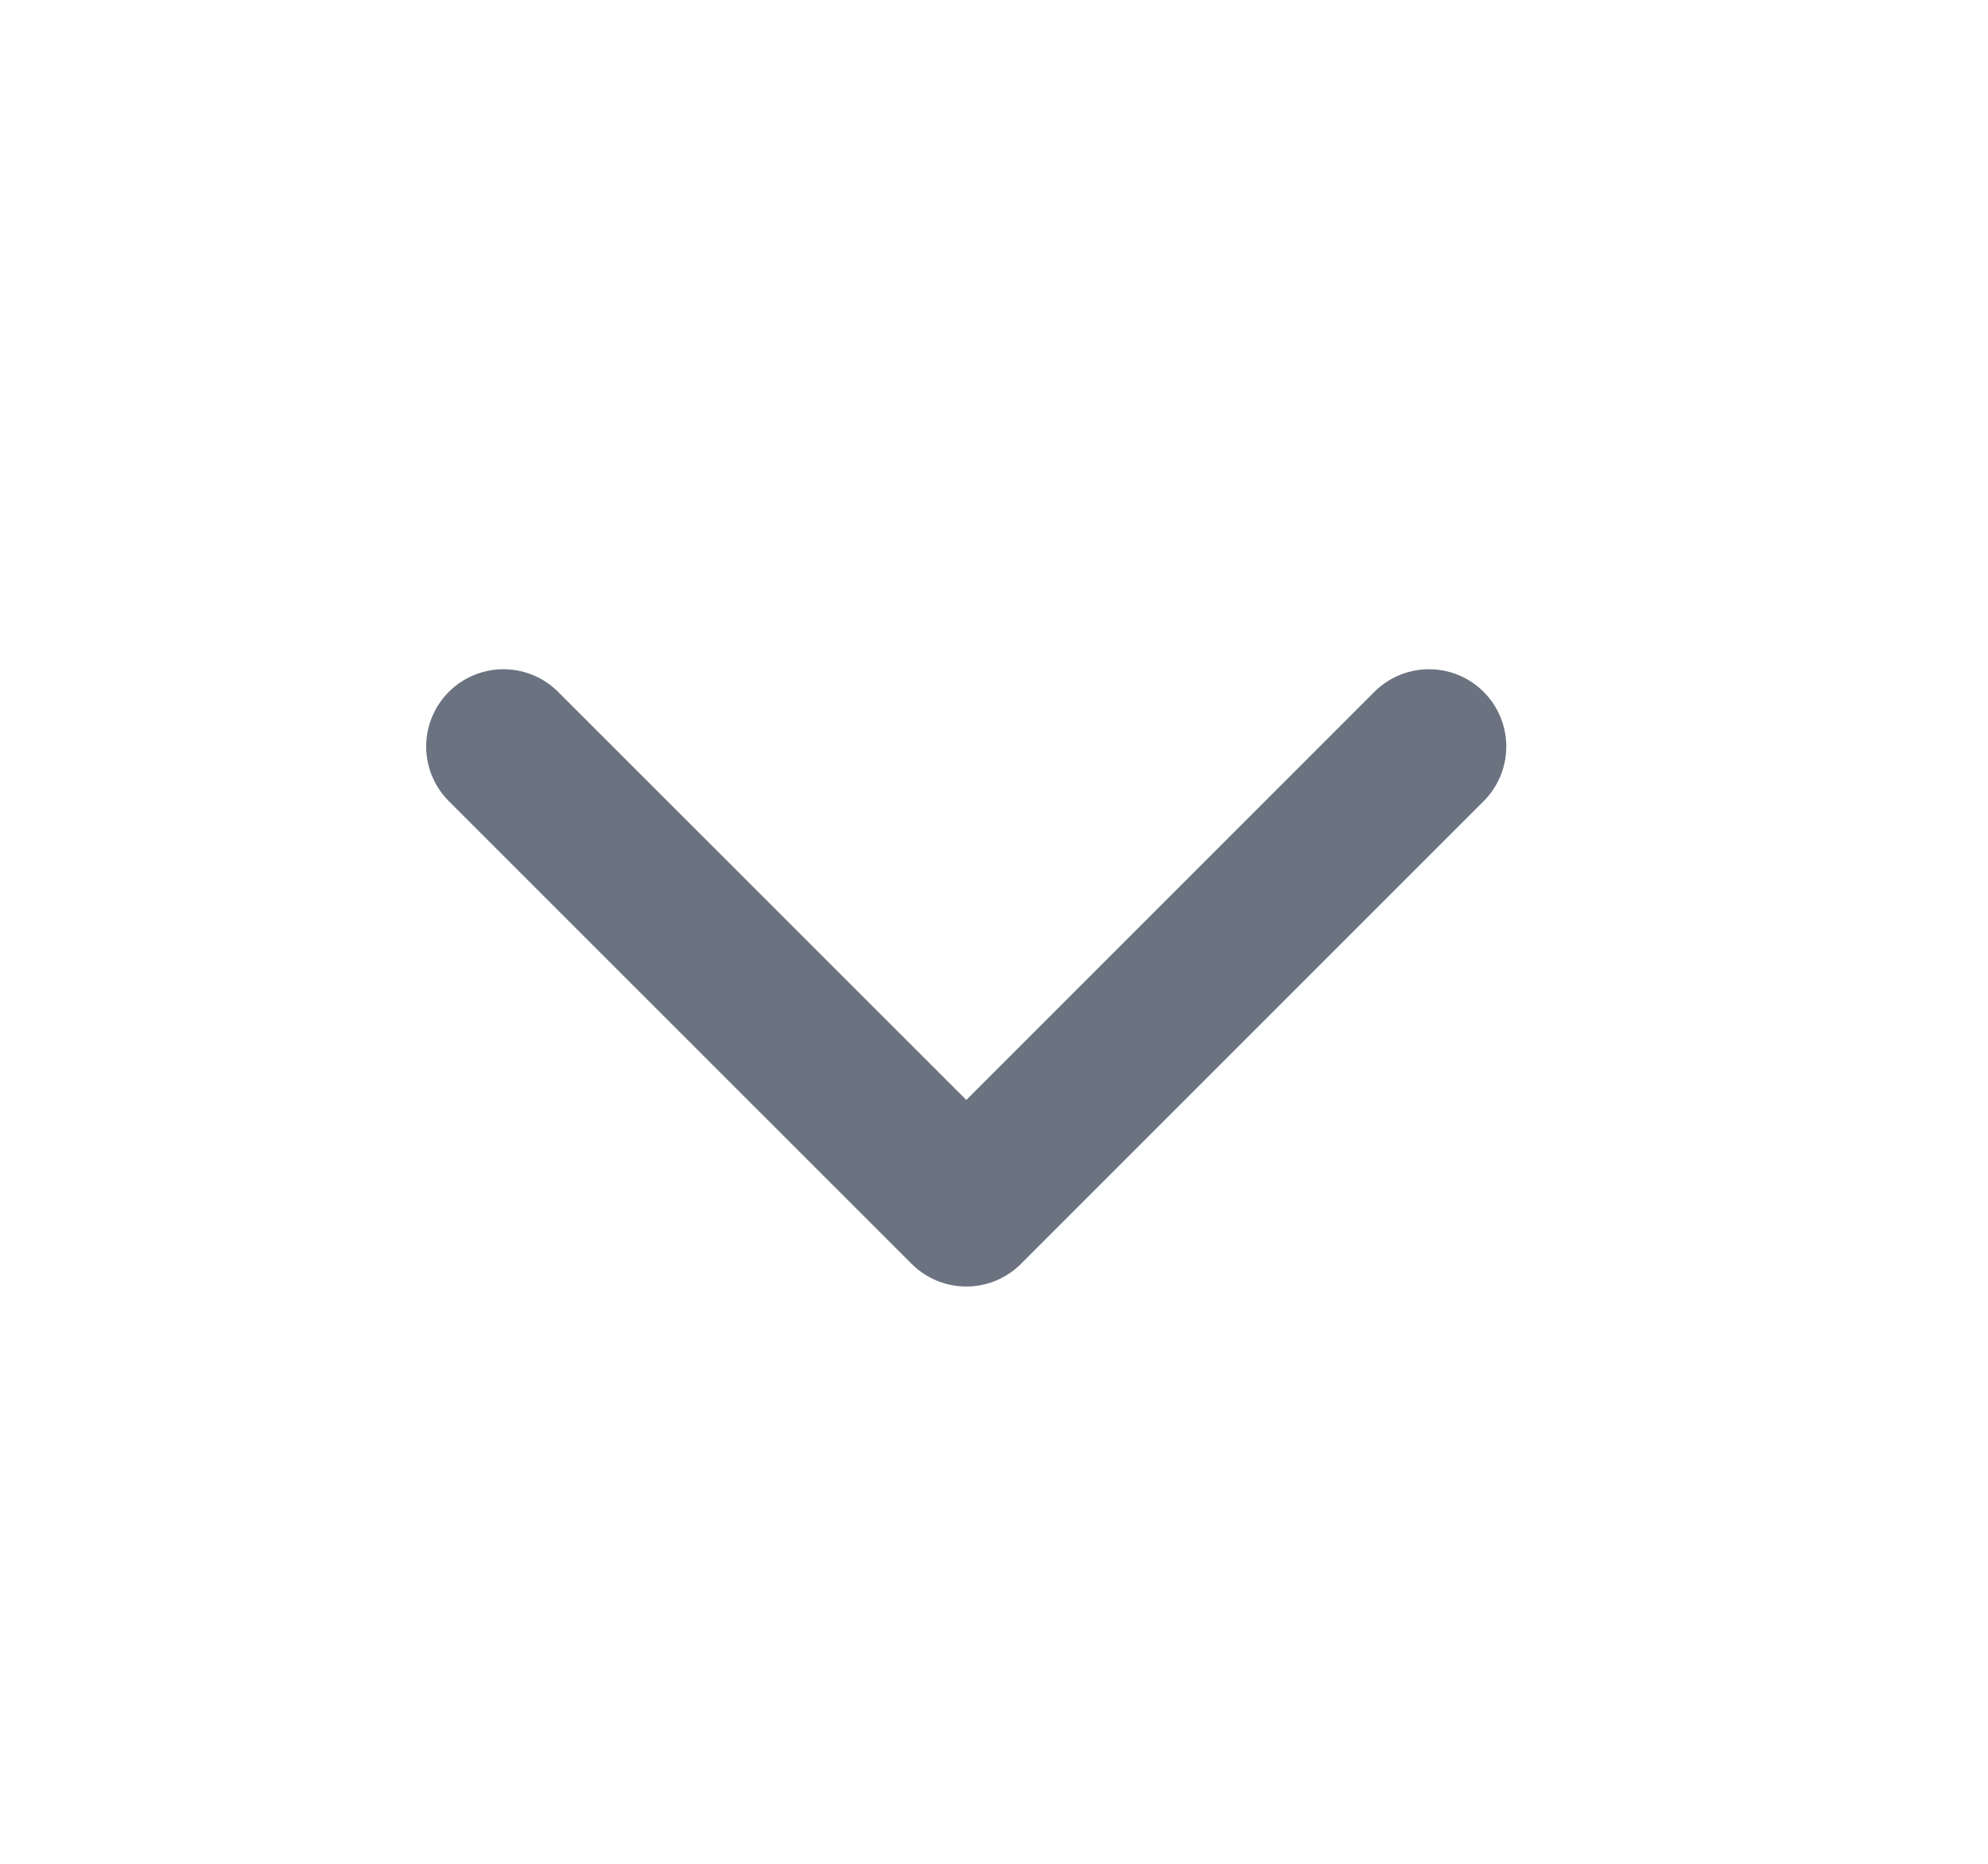
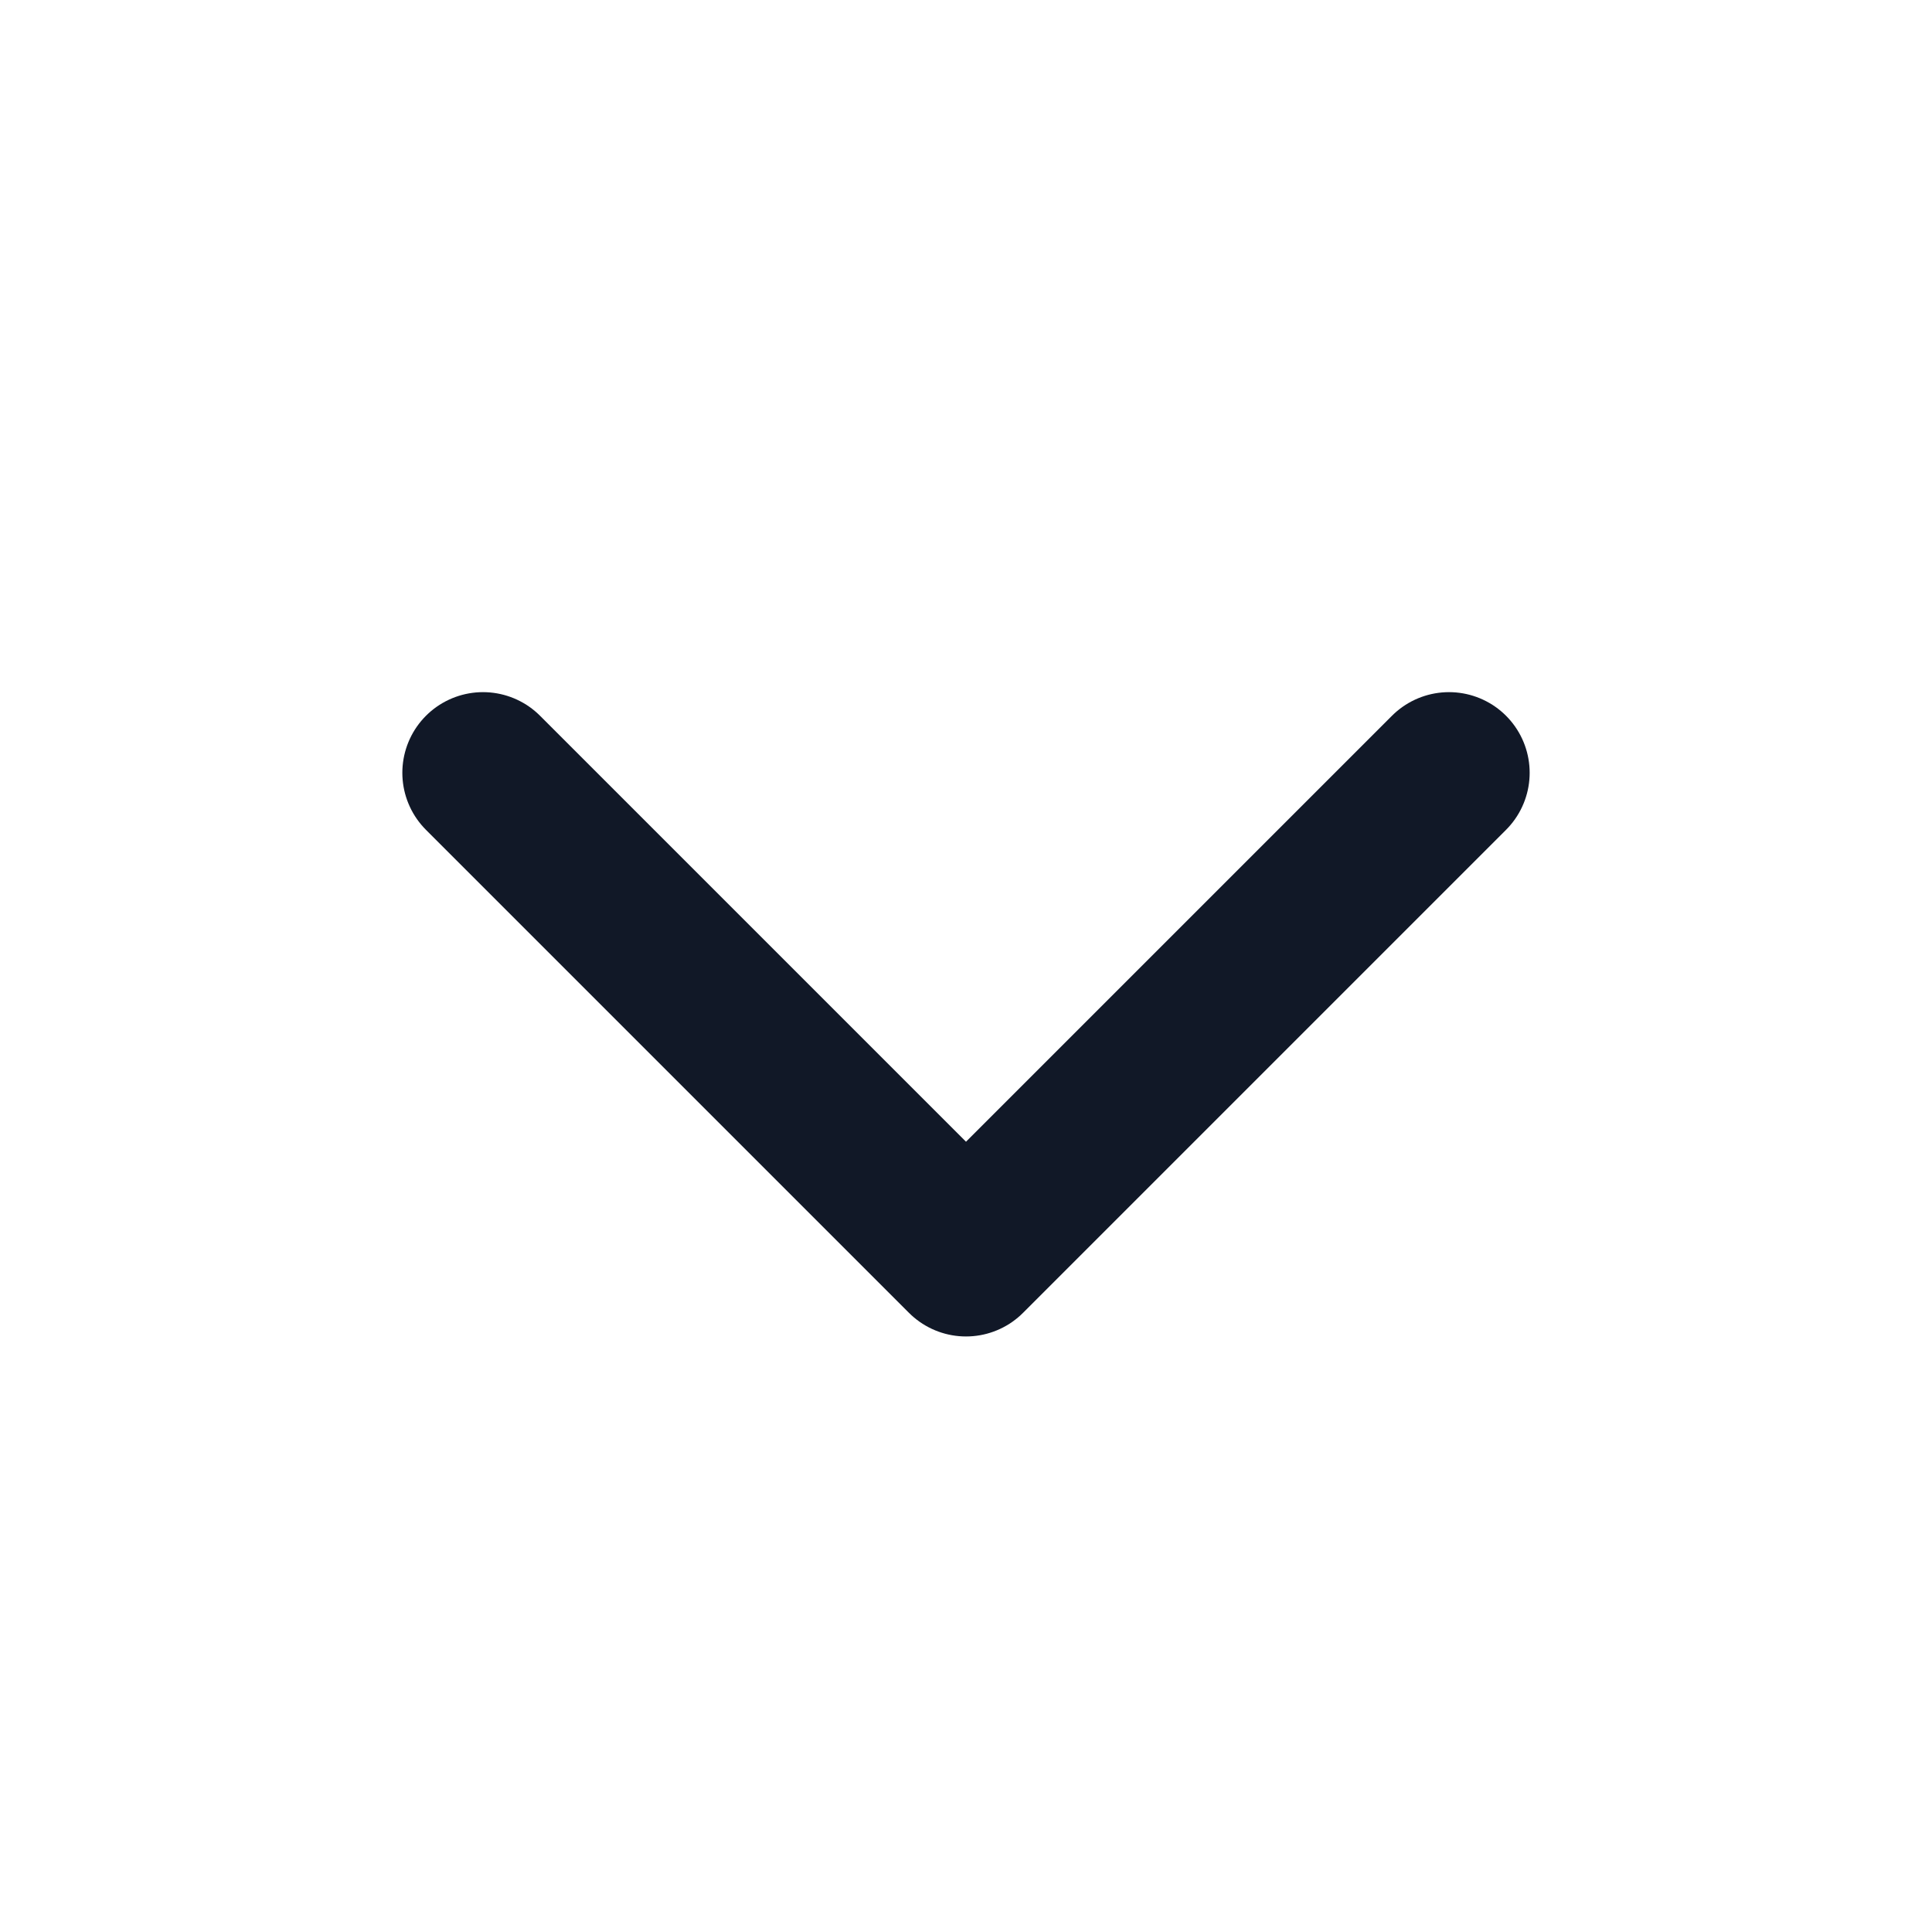
- <svg xmlns="http://www.w3.org/2000/svg" width="16" height="15" viewBox="0 0 16 15" fill="none">
-   <path d="M11.501 6.008L7.777 9.732L4.052 6.008" stroke="#6B7280" stroke-width="1.244" stroke-linecap="round" stroke-linejoin="round" />
+ <svg xmlns="http://www.w3.org/2000/svg" width="20" height="20" viewBox="0 0 20 20" fill="none">
+   <path d="M15 8L10 13L5 8" stroke="#111827" stroke-width="1.67" stroke-linecap="round" stroke-linejoin="round" />
</svg>
